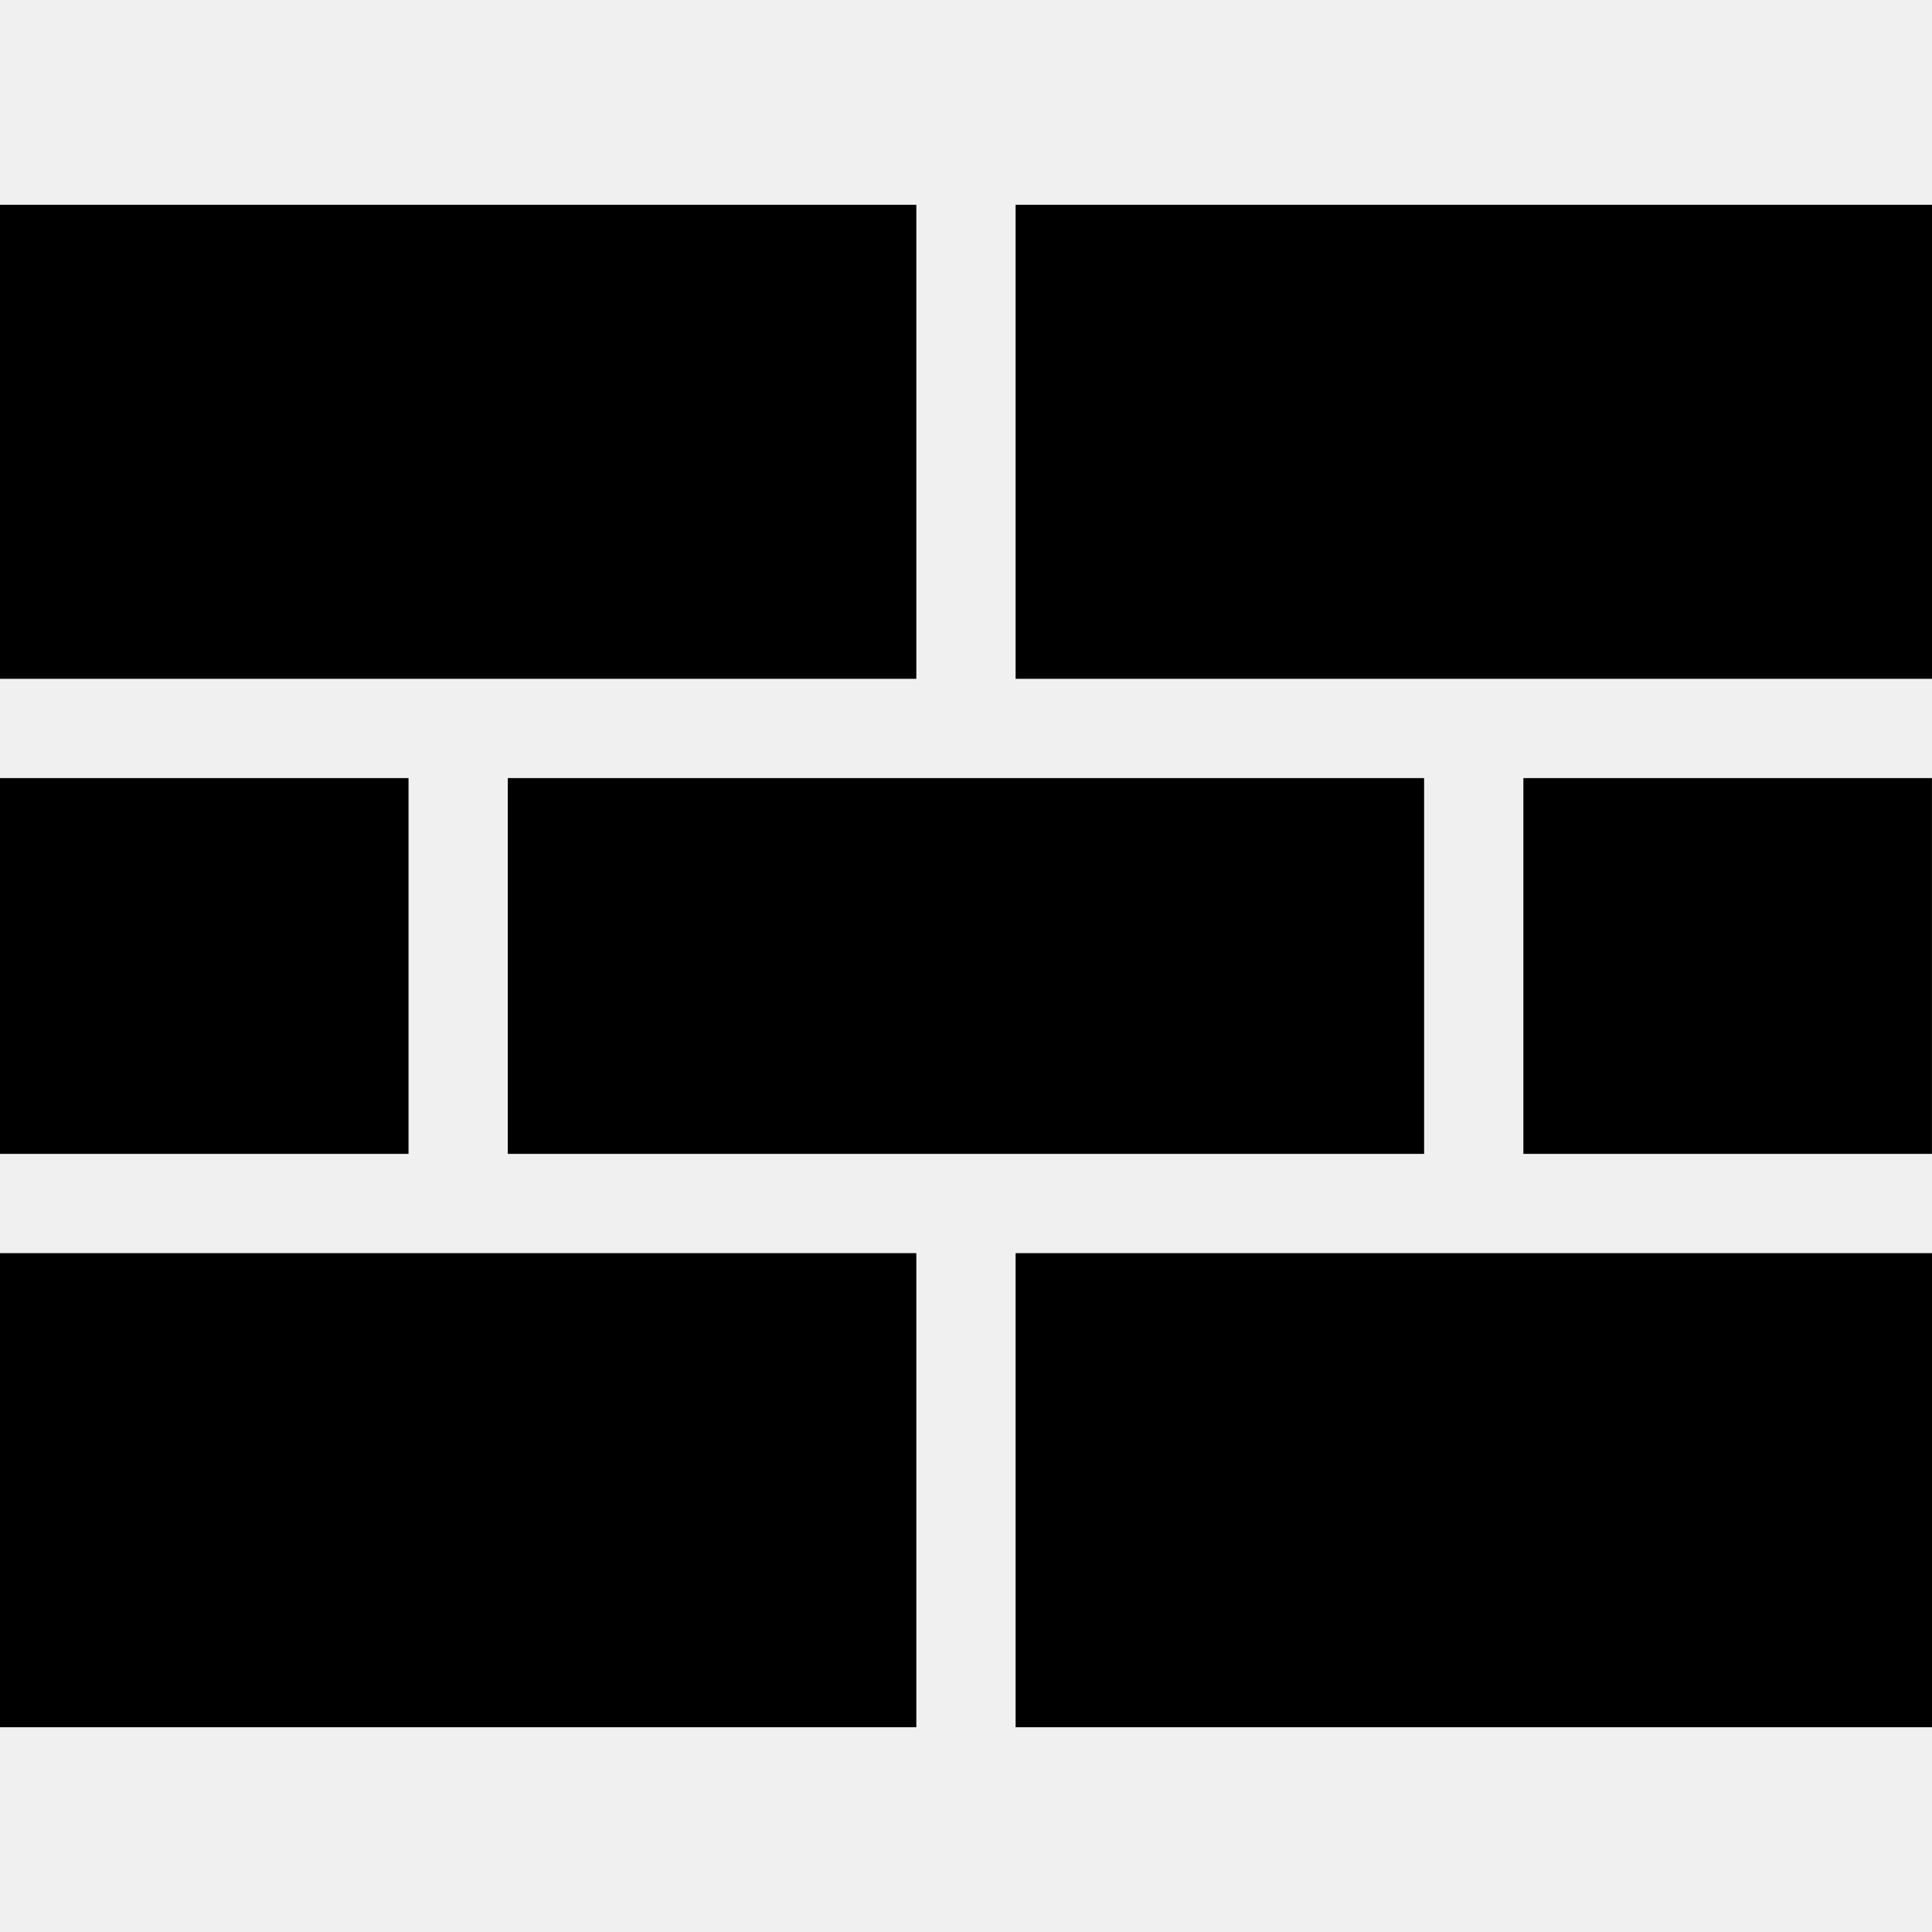
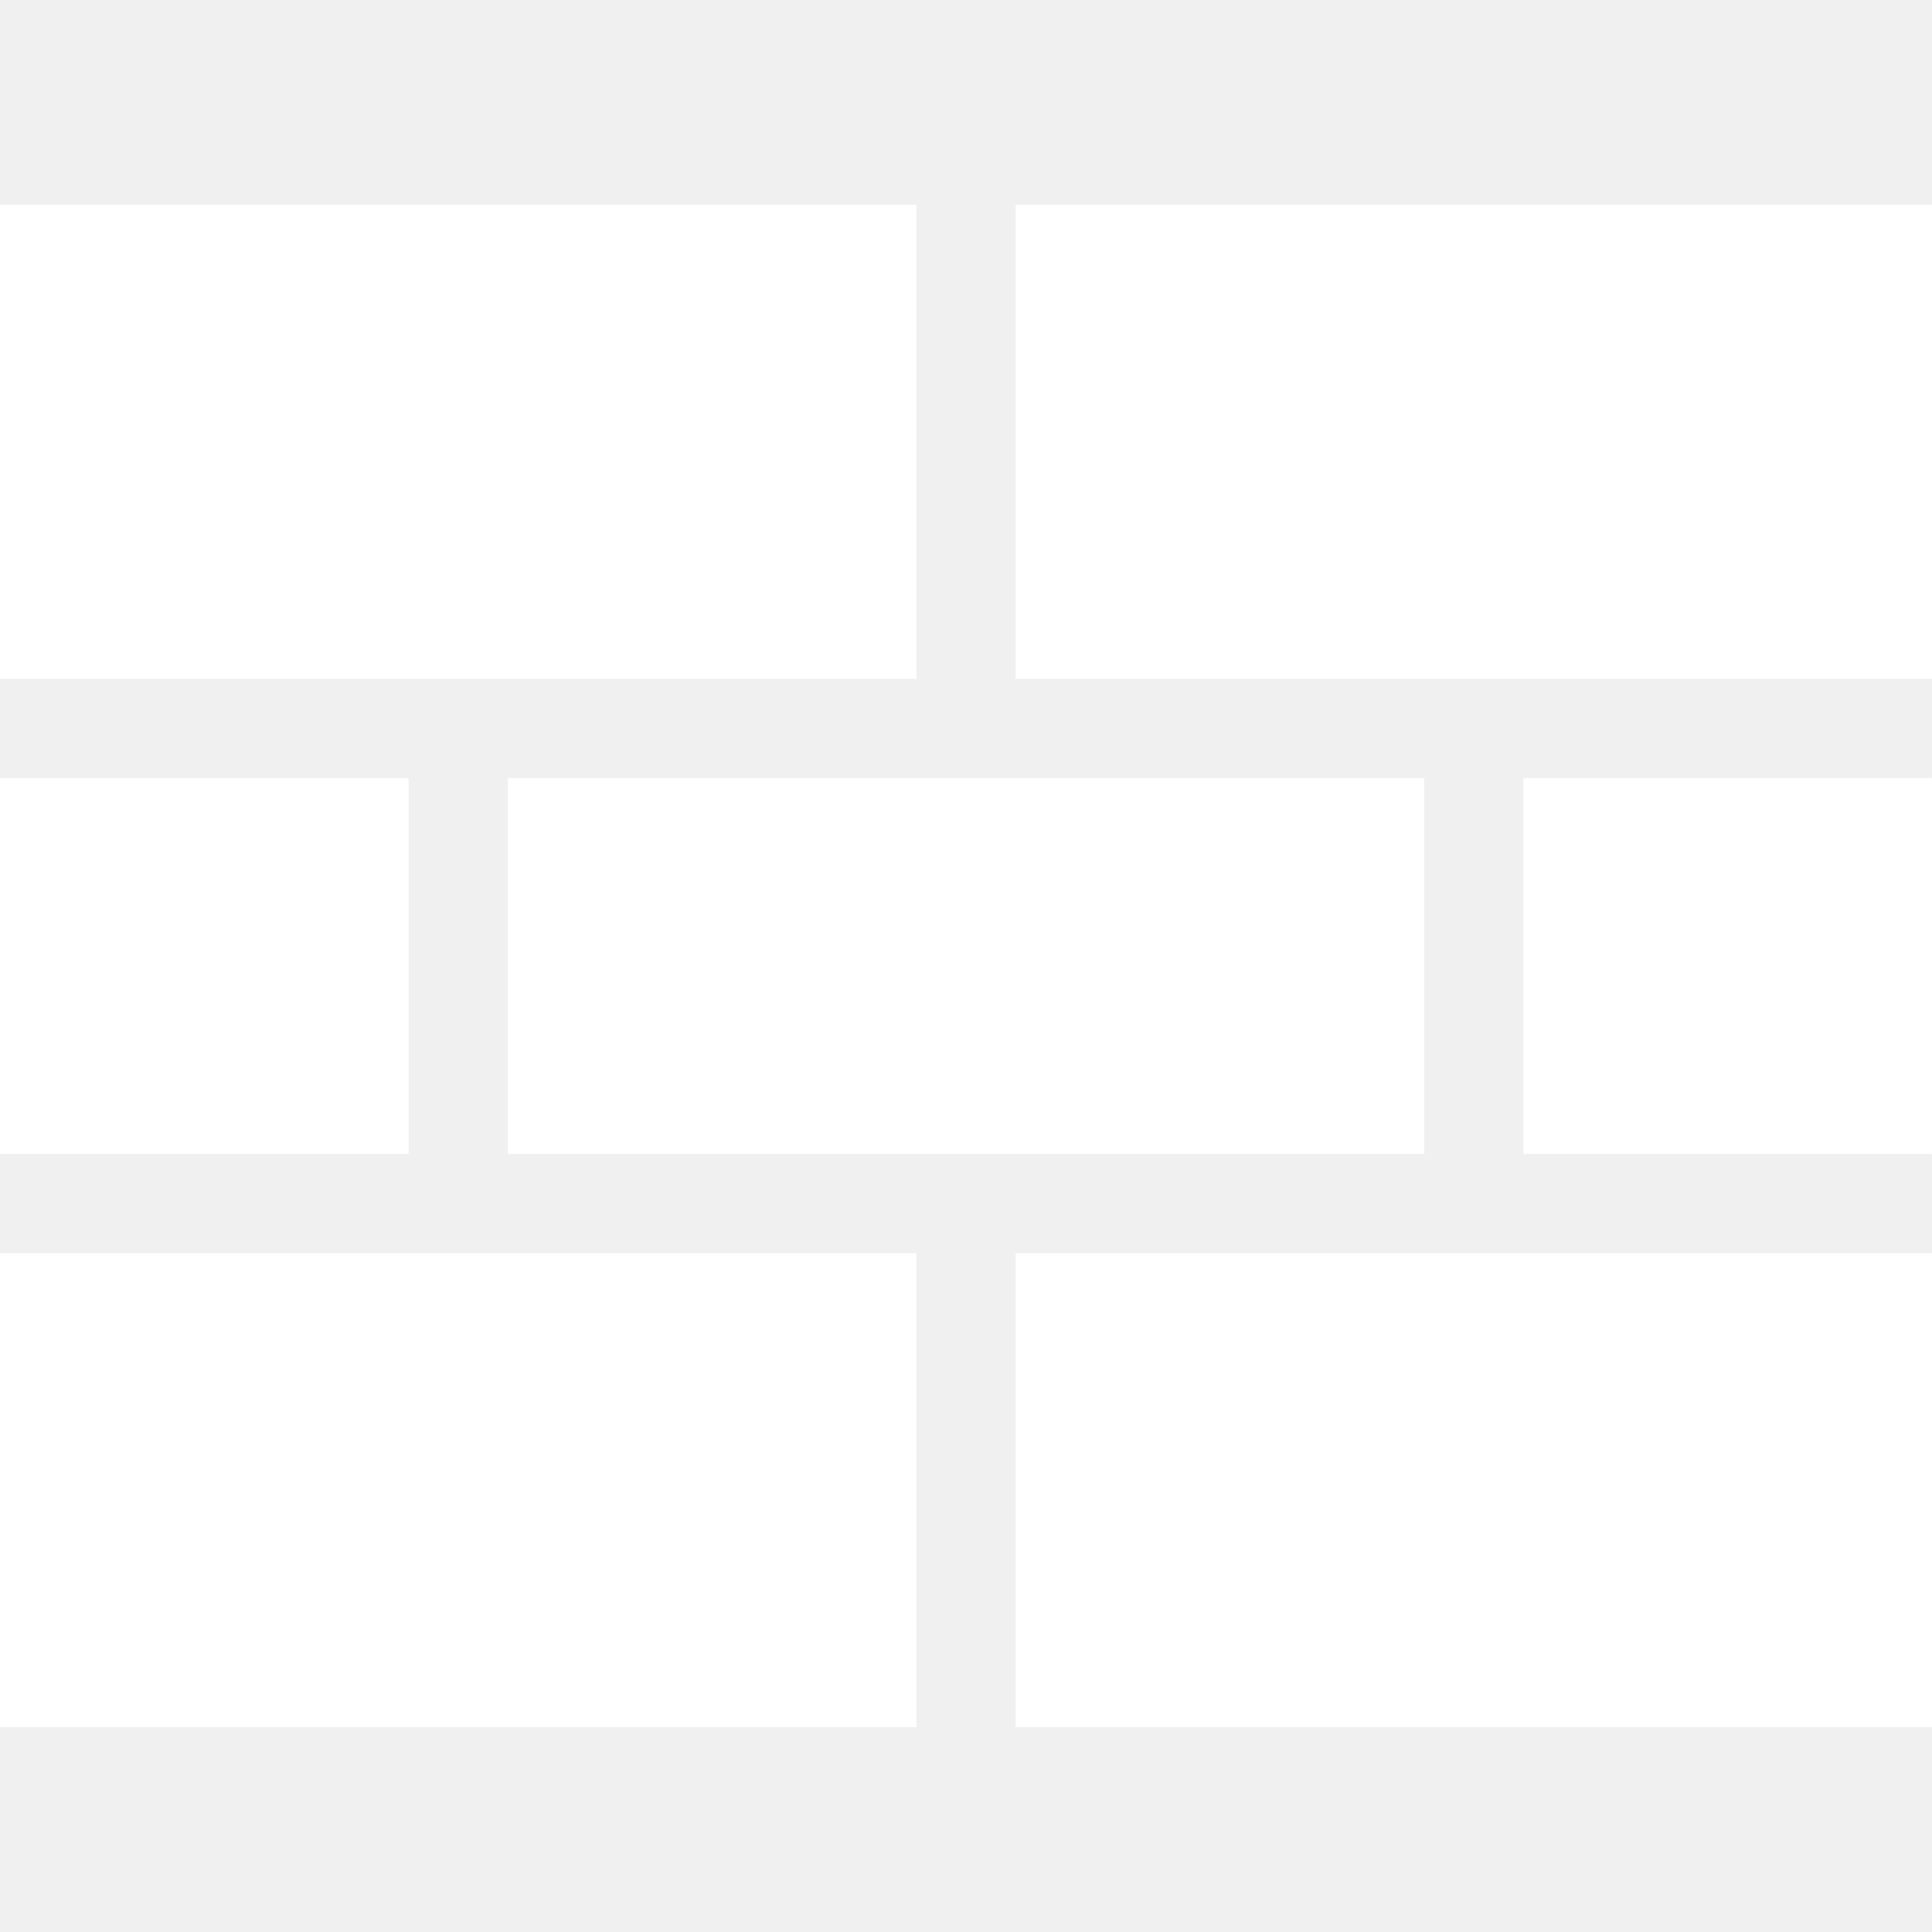
- <svg xmlns="http://www.w3.org/2000/svg" fill="#000000" version="1.1" id="Capa_1" width="800px" height="800px" viewBox="0 0 209.217 209.216" xml:space="preserve">
+ <svg xmlns="http://www.w3.org/2000/svg" fill="#FFFFFF" version="1.1" id="Capa_1" width="800px" height="800px" viewBox="0 0 209.217 209.216" xml:space="preserve">
  <g>
    <polygon points="104.605,124.953 54.991,124.953 54.991,84.259 104.605,84.259 154.217,84.259 154.217,124.953  " />
    <rect y="84.259" width="44.24" height="40.694" />
    <rect x="164.968" y="84.259" width="44.243" height="40.694" />
    <polygon points="209.217,73.509 159.593,73.509 109.98,73.509 109.98,22.174 209.217,22.174  " />
    <polygon points="0,22.174 99.229,22.174 99.229,73.509 49.615,73.509 0,73.509  " />
    <polygon points="0,135.704 49.615,135.704 99.229,135.704 99.229,187.042 0,187.042  " />
    <polygon points="209.217,187.042 109.98,187.042 109.98,135.704 159.593,135.704 209.217,135.704  " />
  </g>
</svg>
